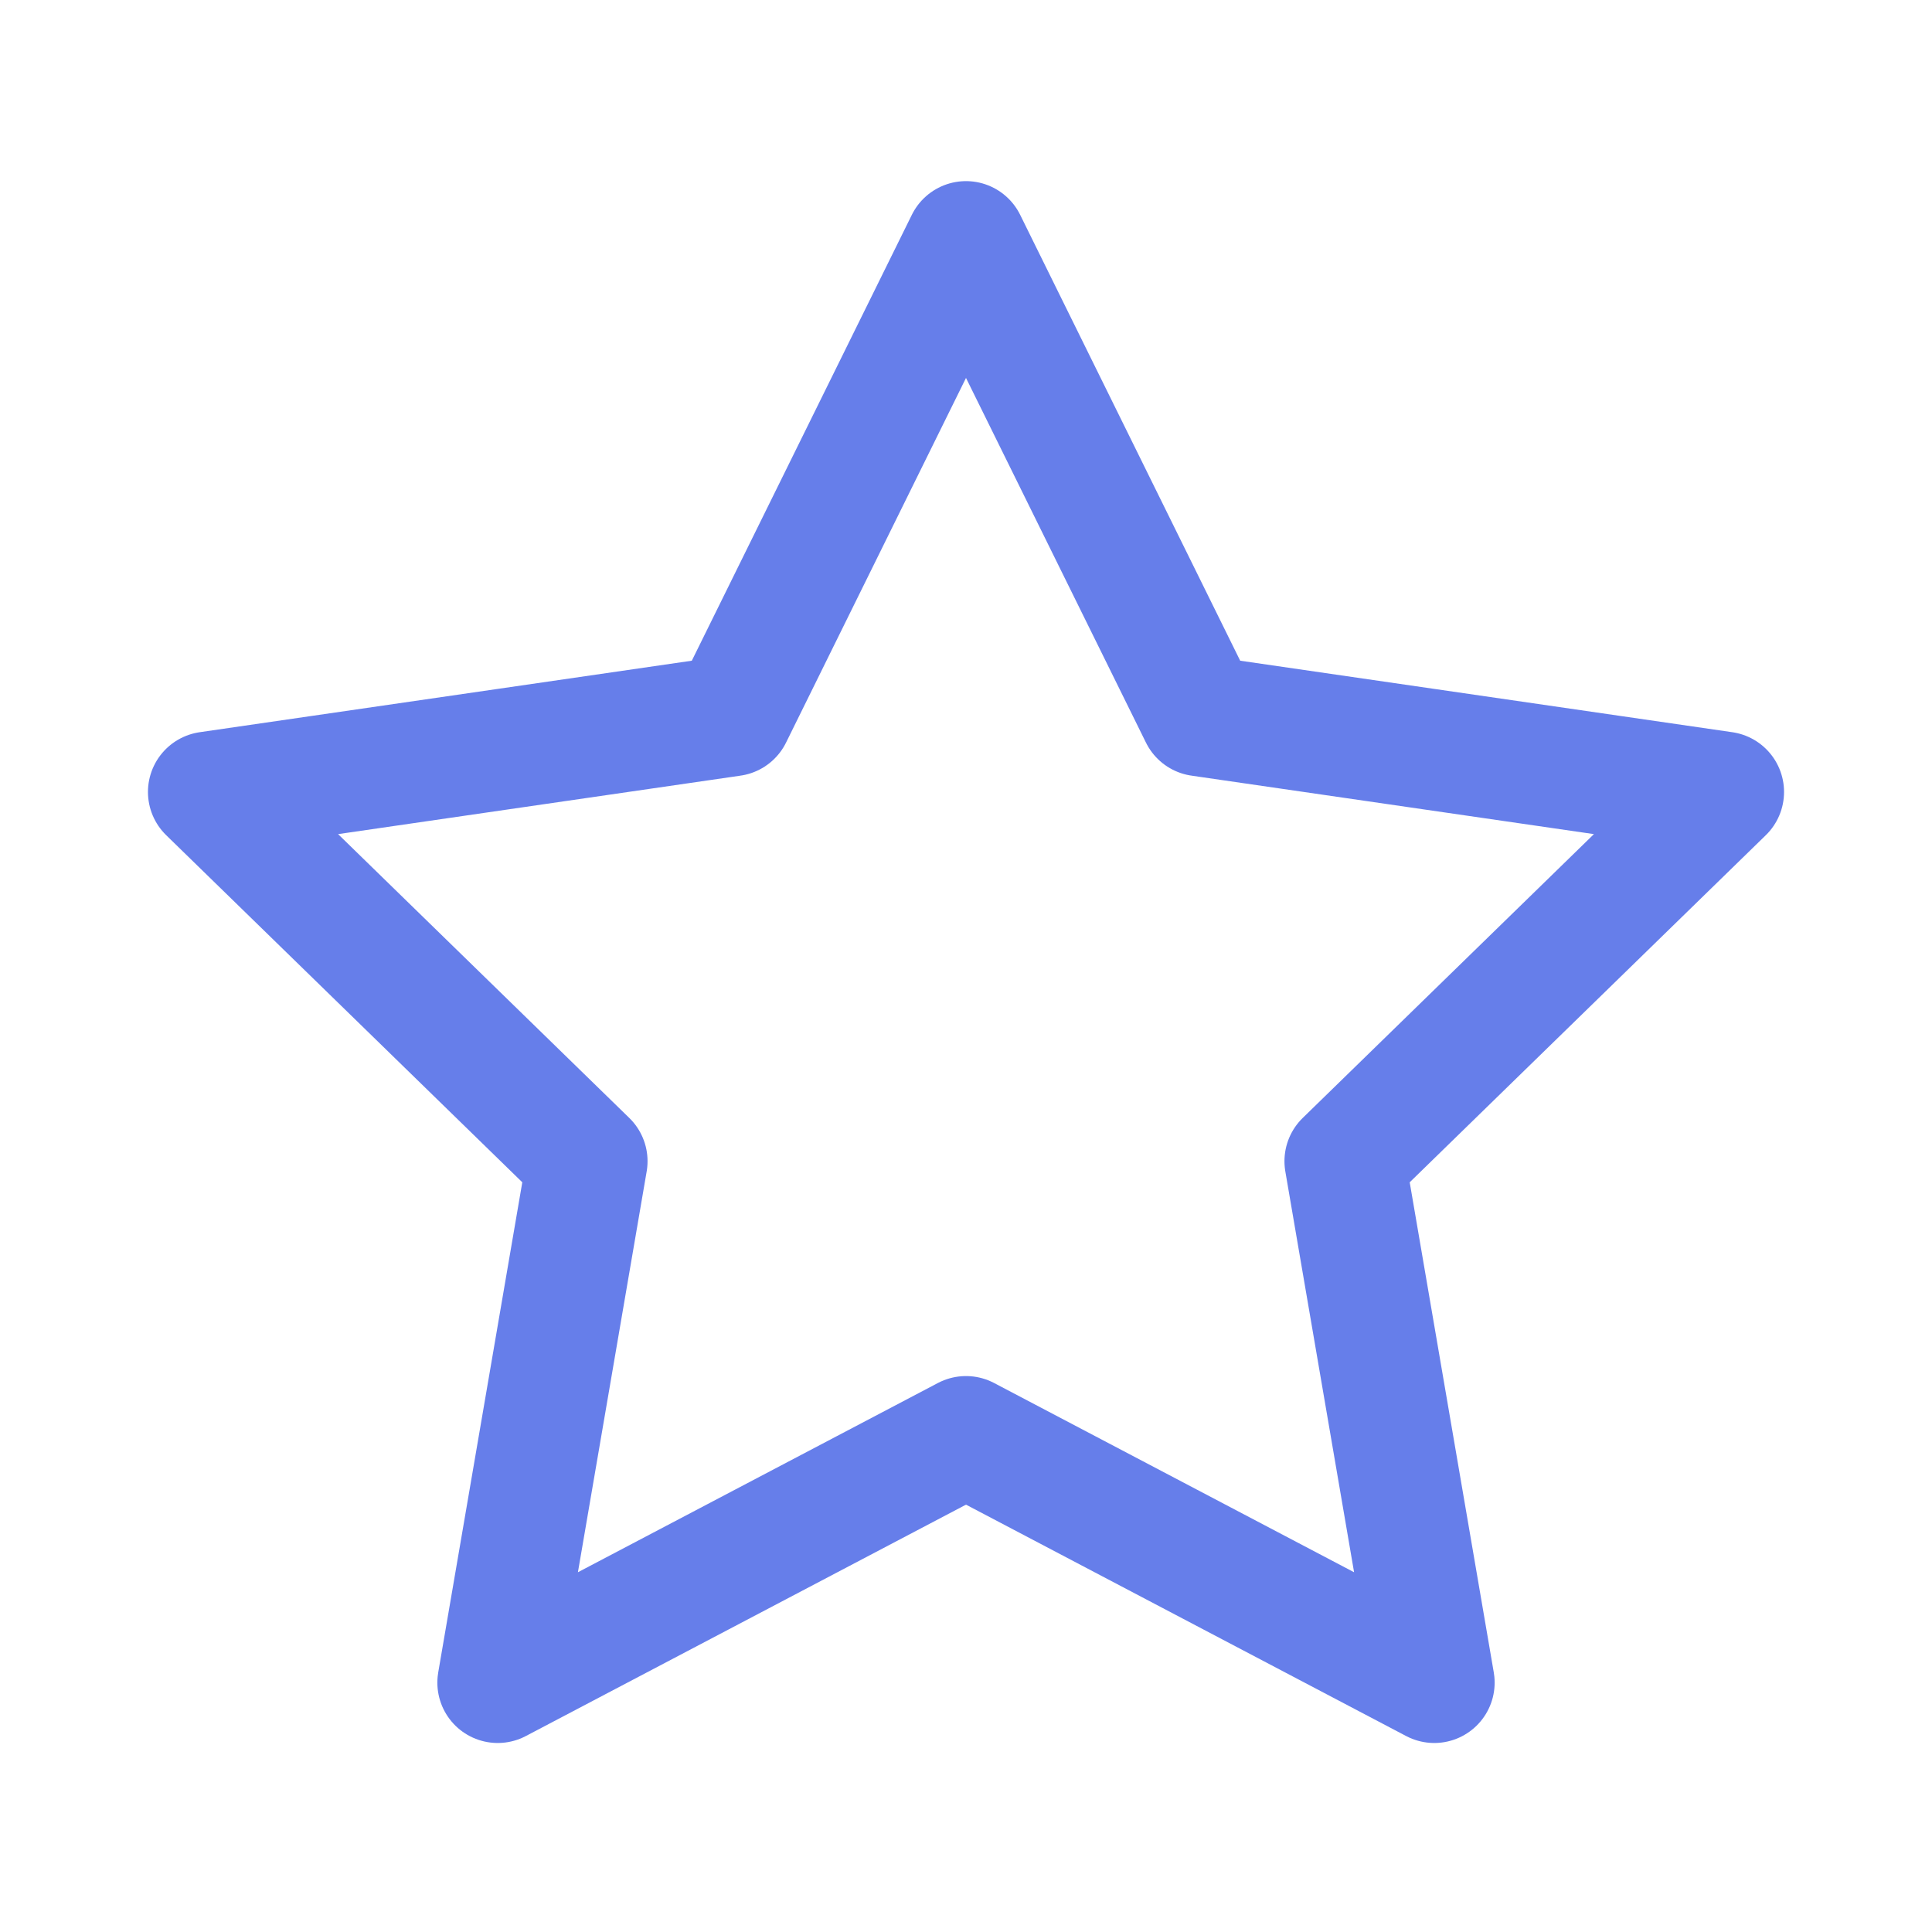
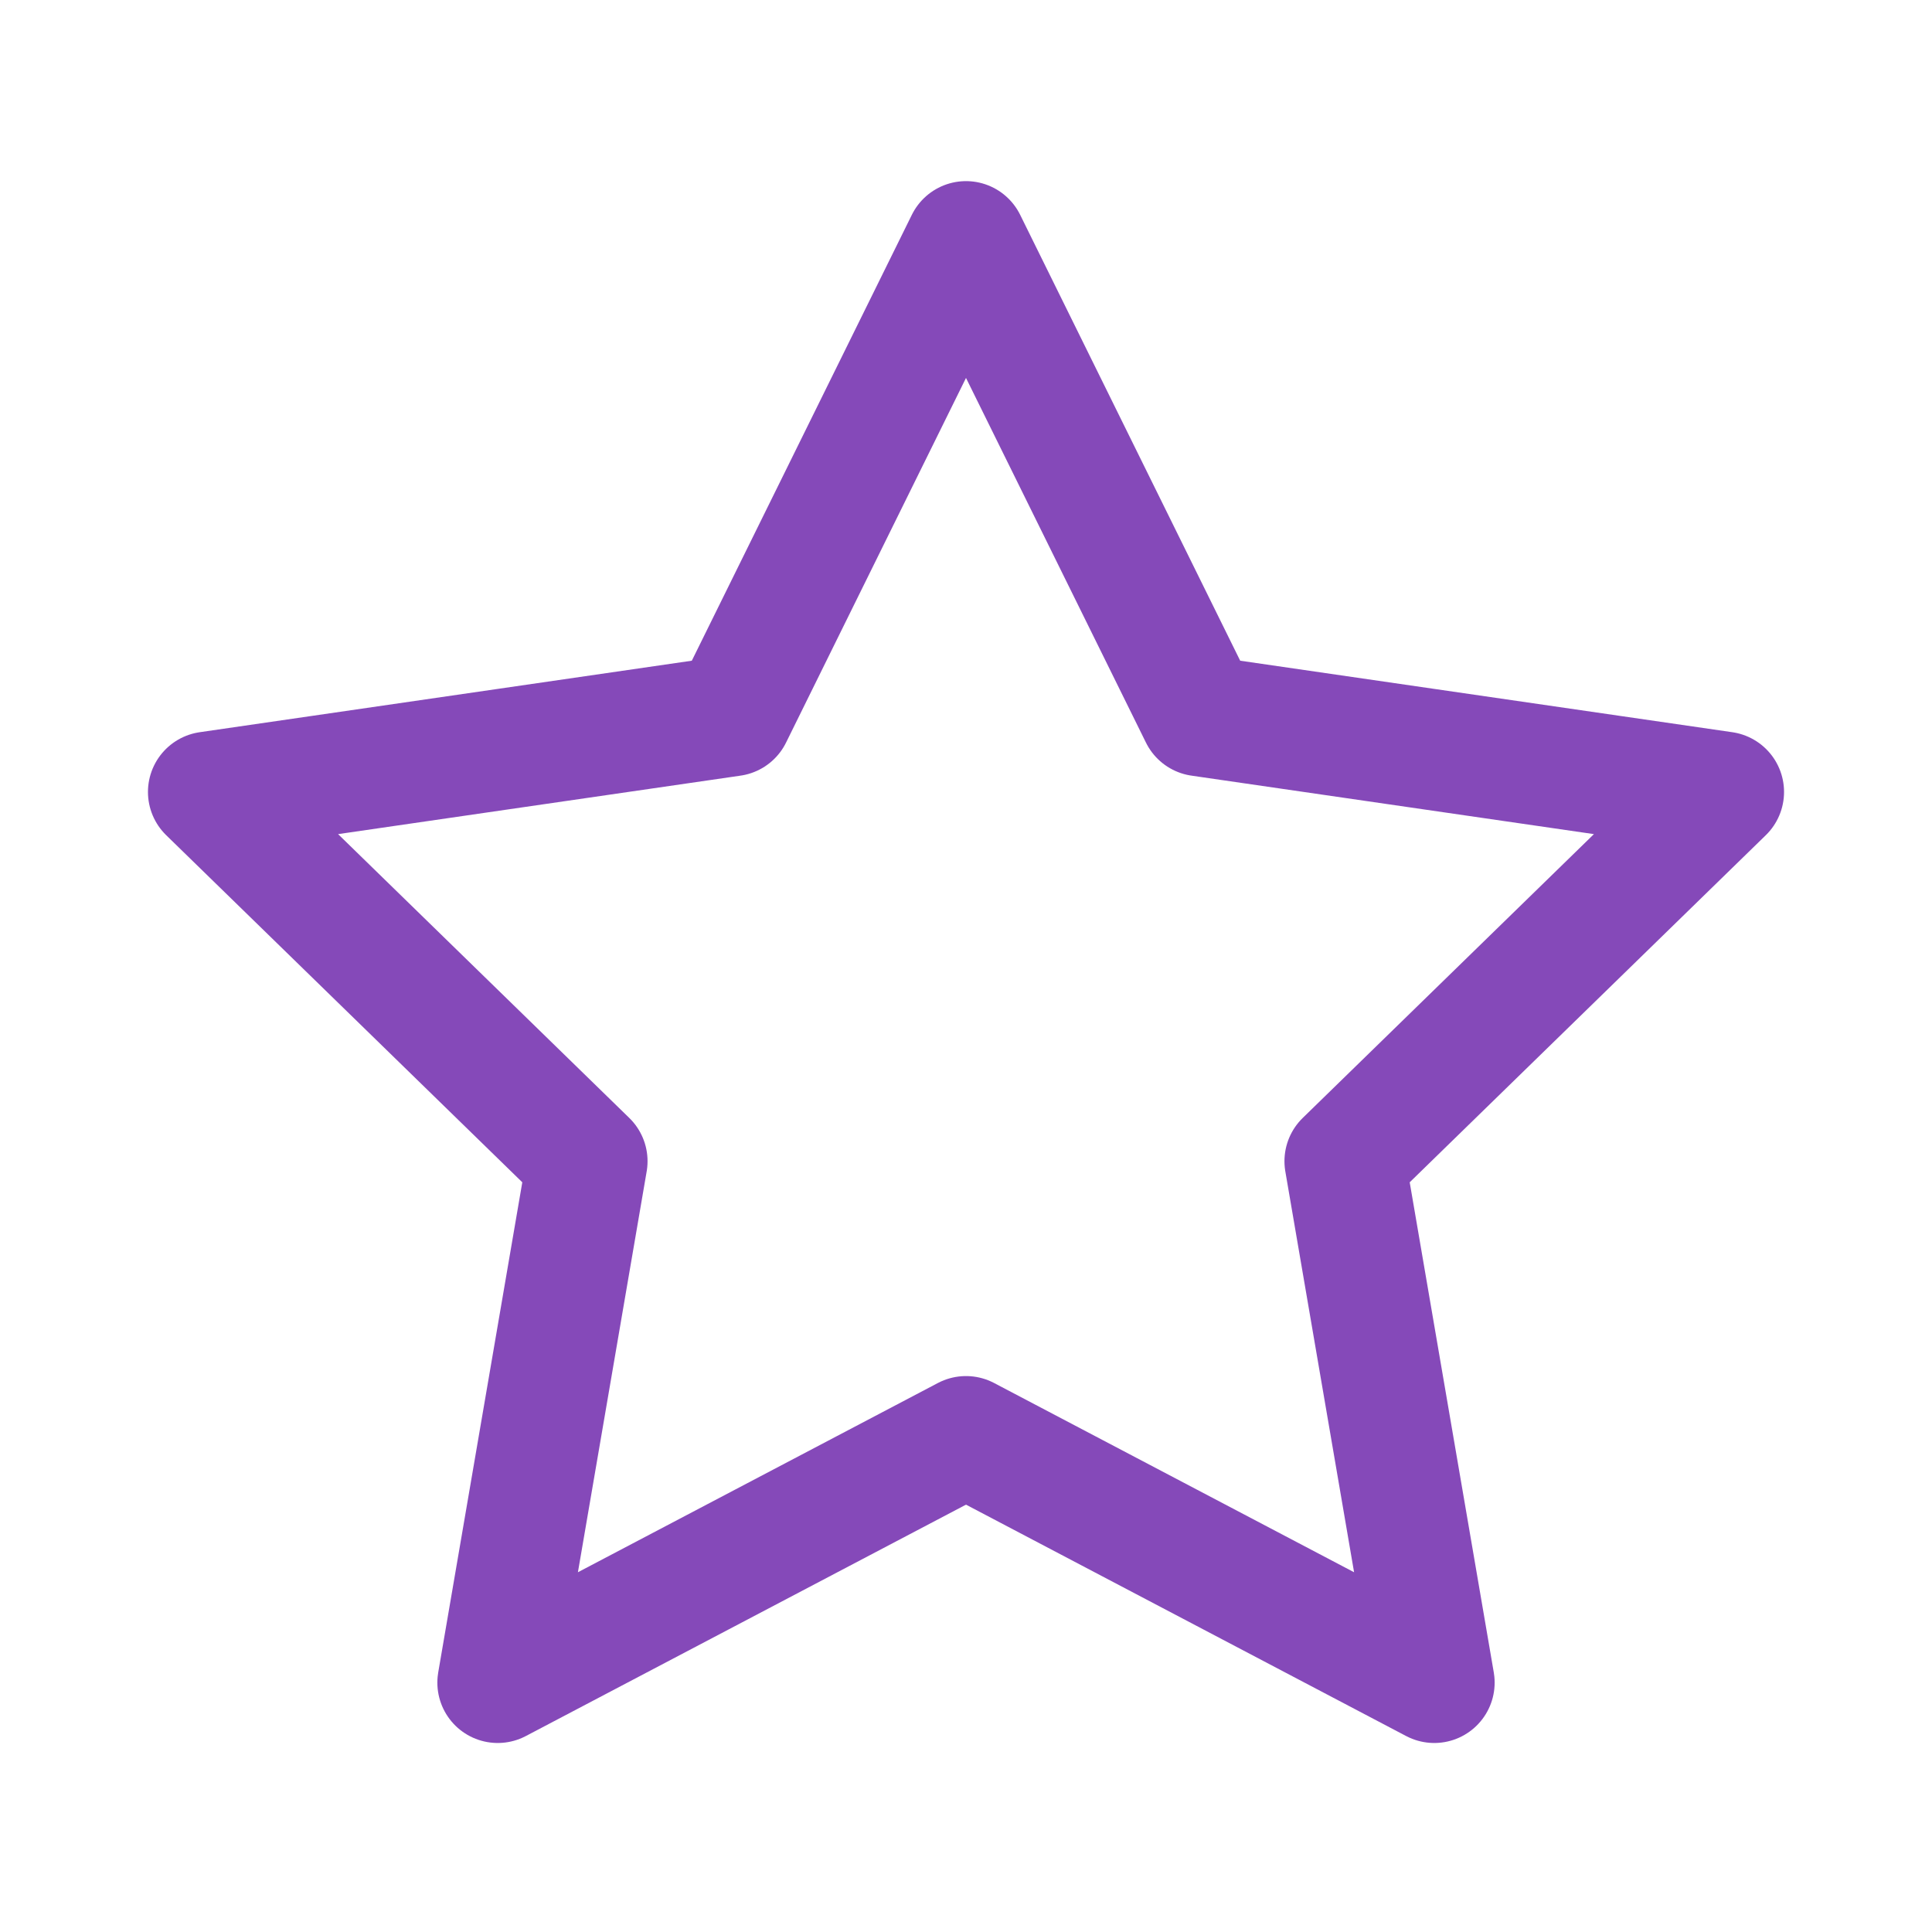
- <svg xmlns="http://www.w3.org/2000/svg" role="img" width="48px" height="48px" viewBox="0 0 24 24" aria-labelledby="starIconTitle" stroke="#667eea" stroke-width="1.5" stroke-linecap="round" stroke-linejoin="round" fill="none" color="#667eea">
+ <svg xmlns="http://www.w3.org/2000/svg" role="img" width="48px" height="48px" viewBox="0 0 24 24" aria-labelledby="starIconTitle" stroke="#8549b9" stroke-width="1.5" stroke-linecap="round" stroke-linejoin="round" fill="none" color="#8549b9">
  <polygon points="12 17.844 6.183 20.902 7.294 14.425 2.588 9.838 9.092 8.893 12 3 14.908 8.893 21.412 9.838 16.706 14.425 17.817 20.902" />
</svg>
